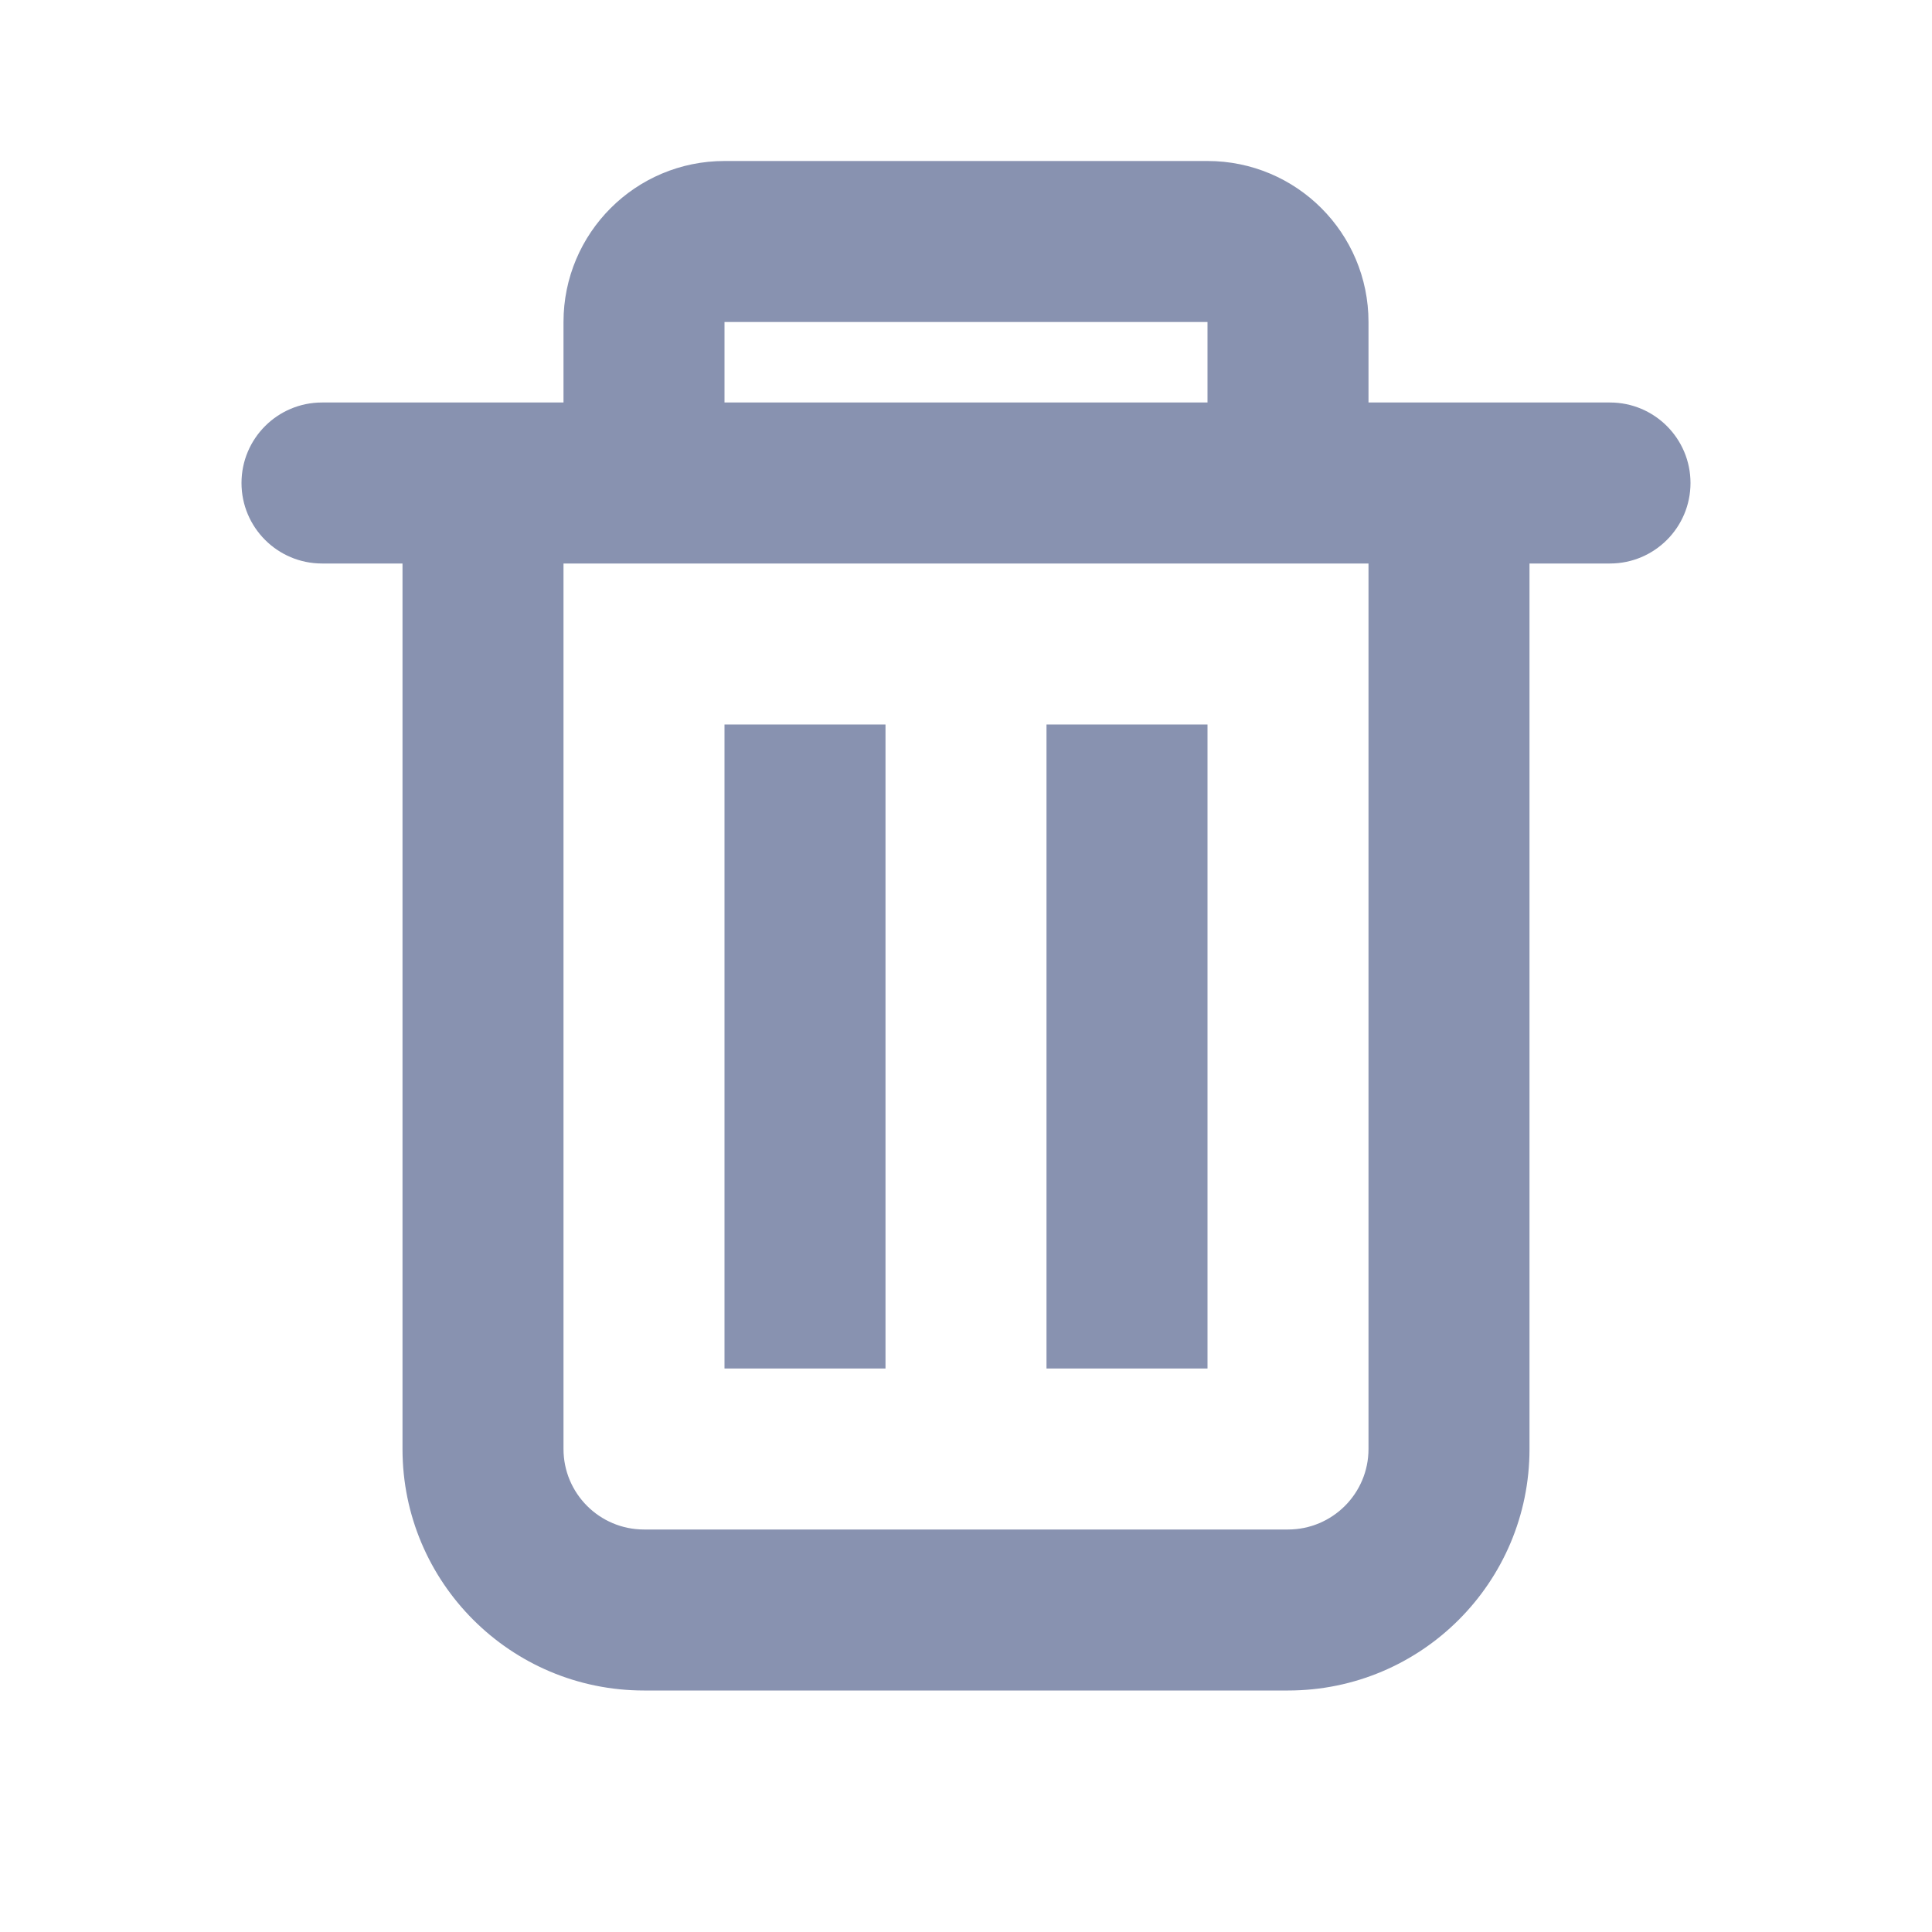
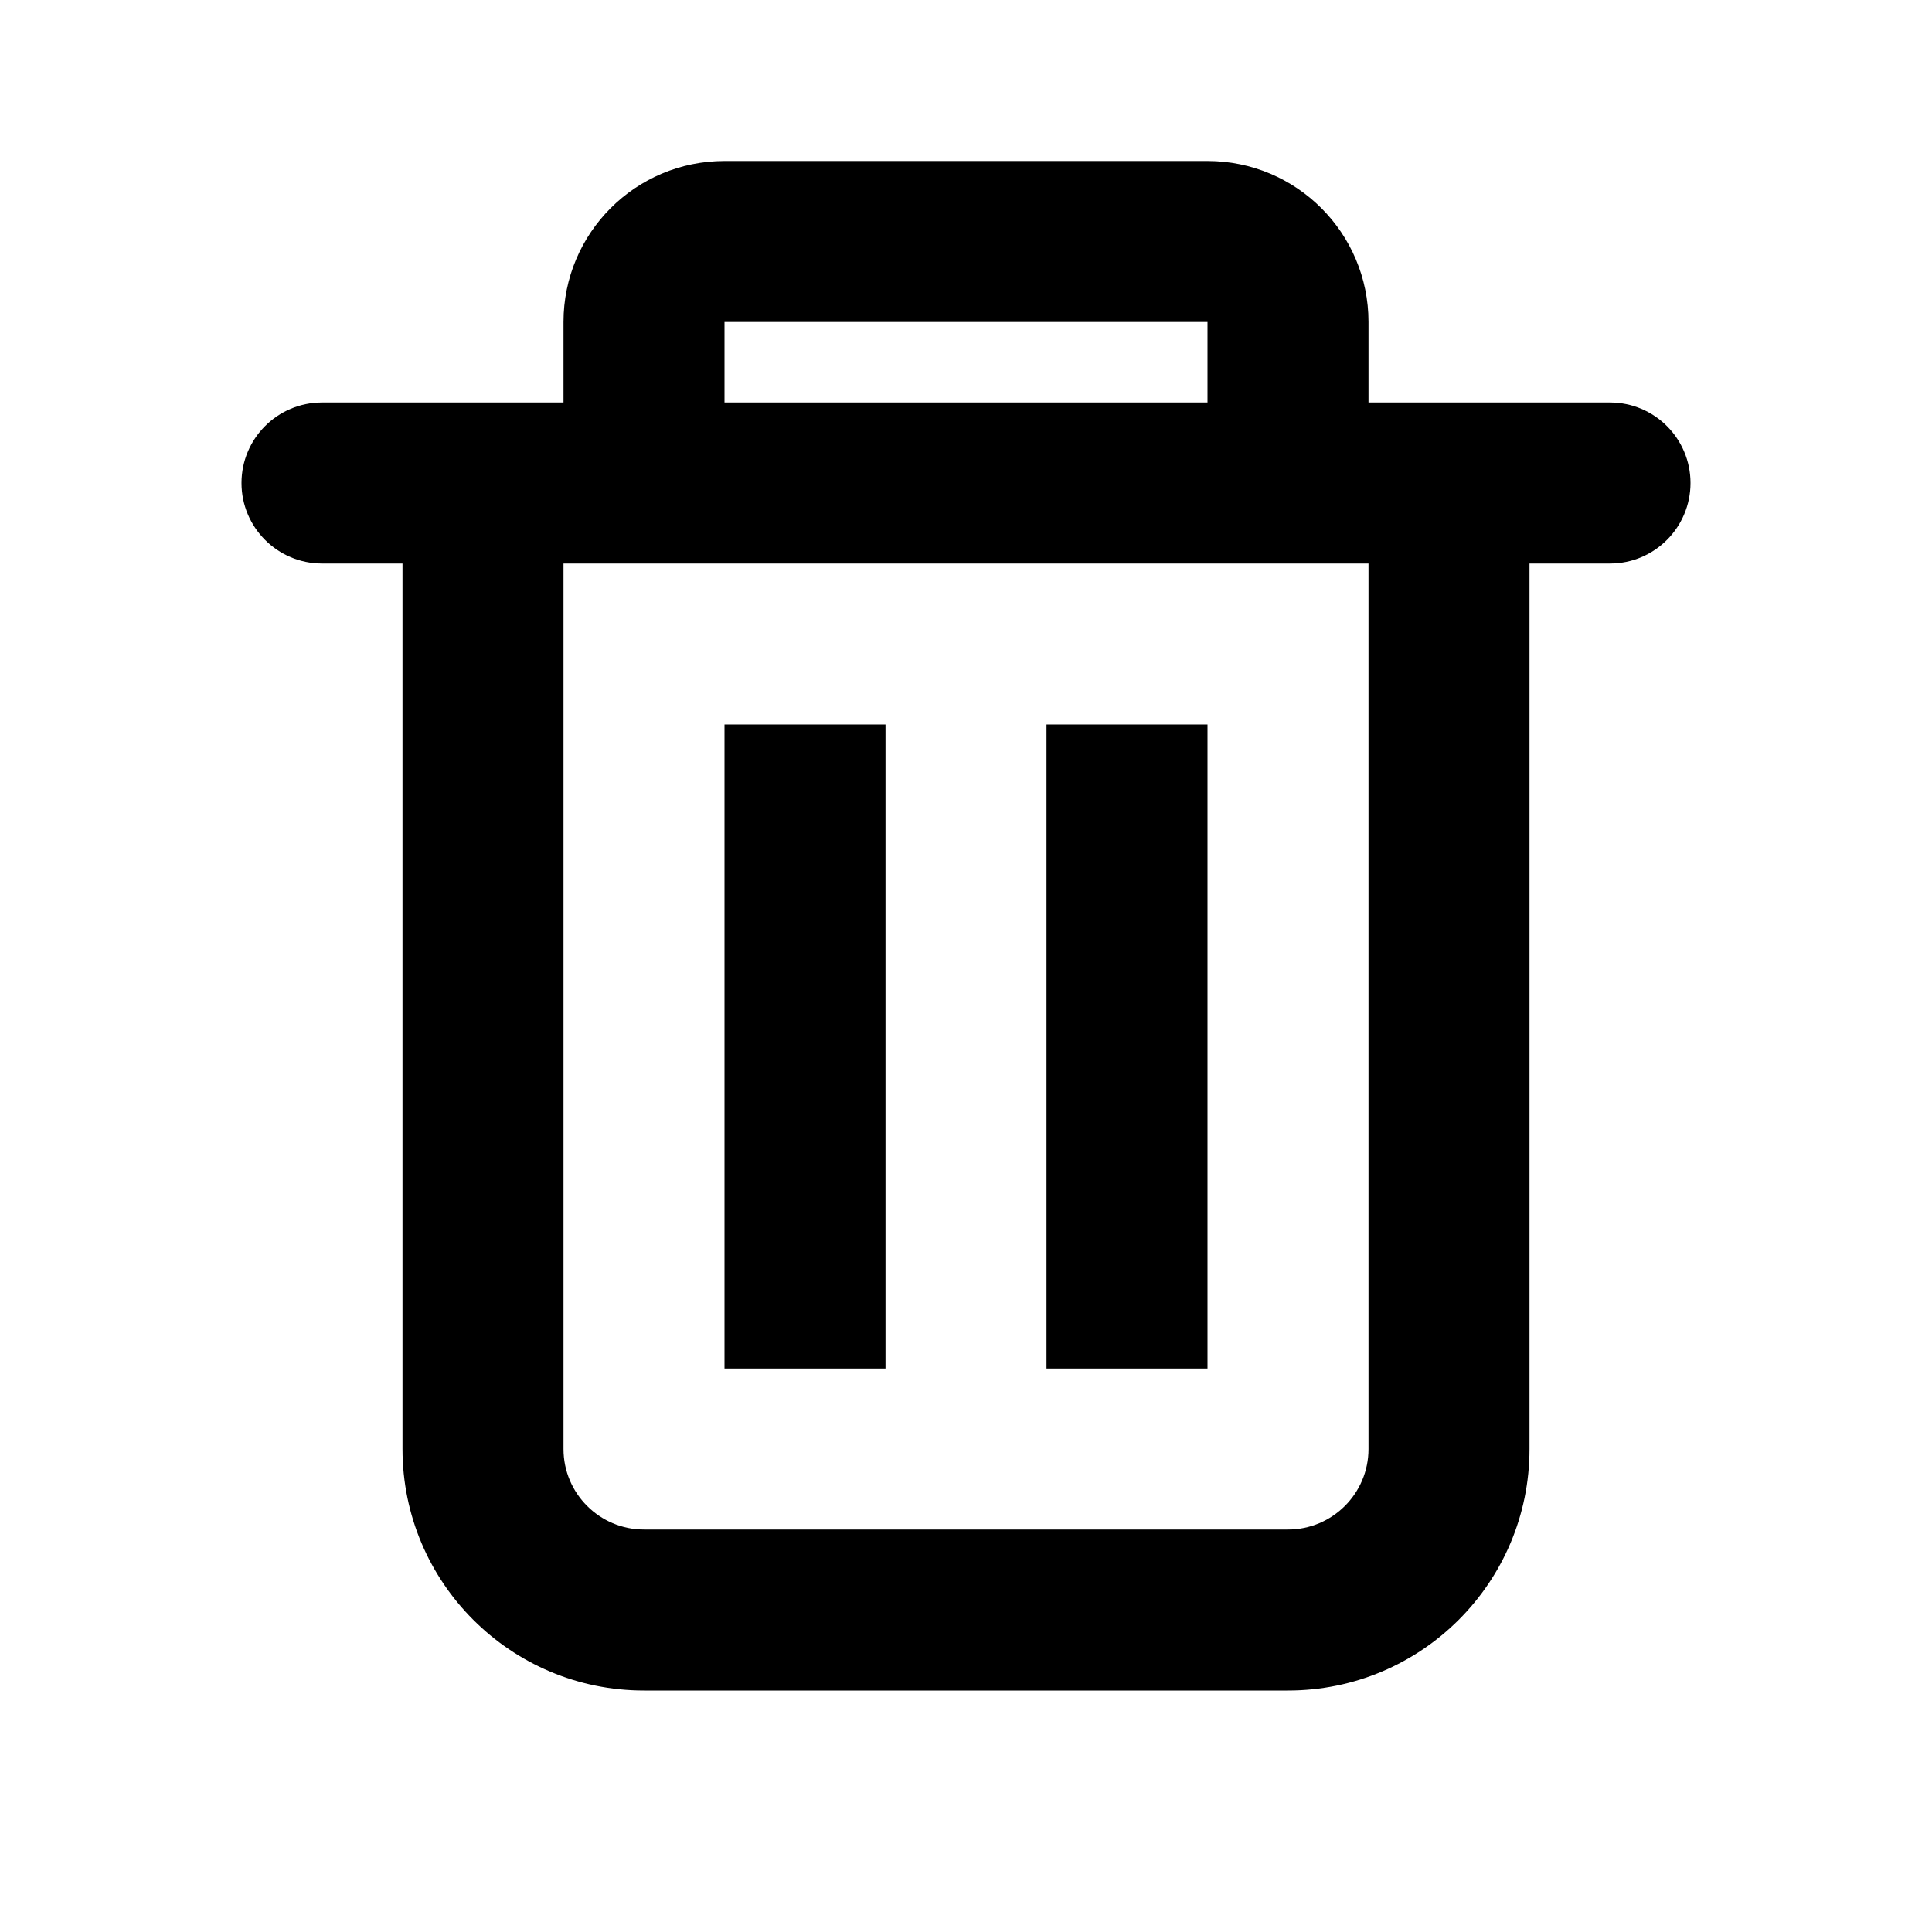
<svg xmlns="http://www.w3.org/2000/svg" width="24" height="24" viewBox="0 0 24 24" fill="none">
-   <path fill-rule="evenodd" clip-rule="evenodd" d="M17 5V4C17 2.895 16.105 2 15 2H9C7.895 2 7 2.895 7 4V5H4C3.448 5 3 5.448 3 6C3 6.552 3.448 7 4 7H5V18C5 19.657 6.343 21 8 21H16C17.657 21 19 19.657 19 18V7H20C20.552 7 21 6.552 21 6C21 5.448 20.552 5 20 5H17ZM15 4H9V5H15V4ZM17 7H7V18C7 18.552 7.448 19 8 19H16C16.552 19 17 18.552 17 18V7Z" fill="#8892B0" />
-   <path d="M9 9H11V17H9V9Z" fill="#8892B0" />
-   <path d="M13 9H15V17H13V9Z" fill=" #8892B0" />
+   <path fill-rule="evenodd" clip-rule="evenodd" d="M17 5V4C17 2.895 16.105 2 15 2H9C7.895 2 7 2.895 7 4V5H4C3.448 5 3 5.448 3 6C3 6.552 3.448 7 4 7H5V18C5 19.657 6.343 21 8 21H16C17.657 21 19 19.657 19 18V7H20C20.552 7 21 6.552 21 6C21 5.448 20.552 5 20 5H17ZM15 4H9V5H15V4ZM17 7H7V18C7 18.552 7.448 19 8 19H16C16.552 19 17 18.552 17 18V7Z" fill="currentColor" />
+   <path d="M9 9H11V17H9V9Z" fill="currentColor" />
+   <path d="M13 9H15V17H13V9Z" fill="currentColor" />
</svg>
